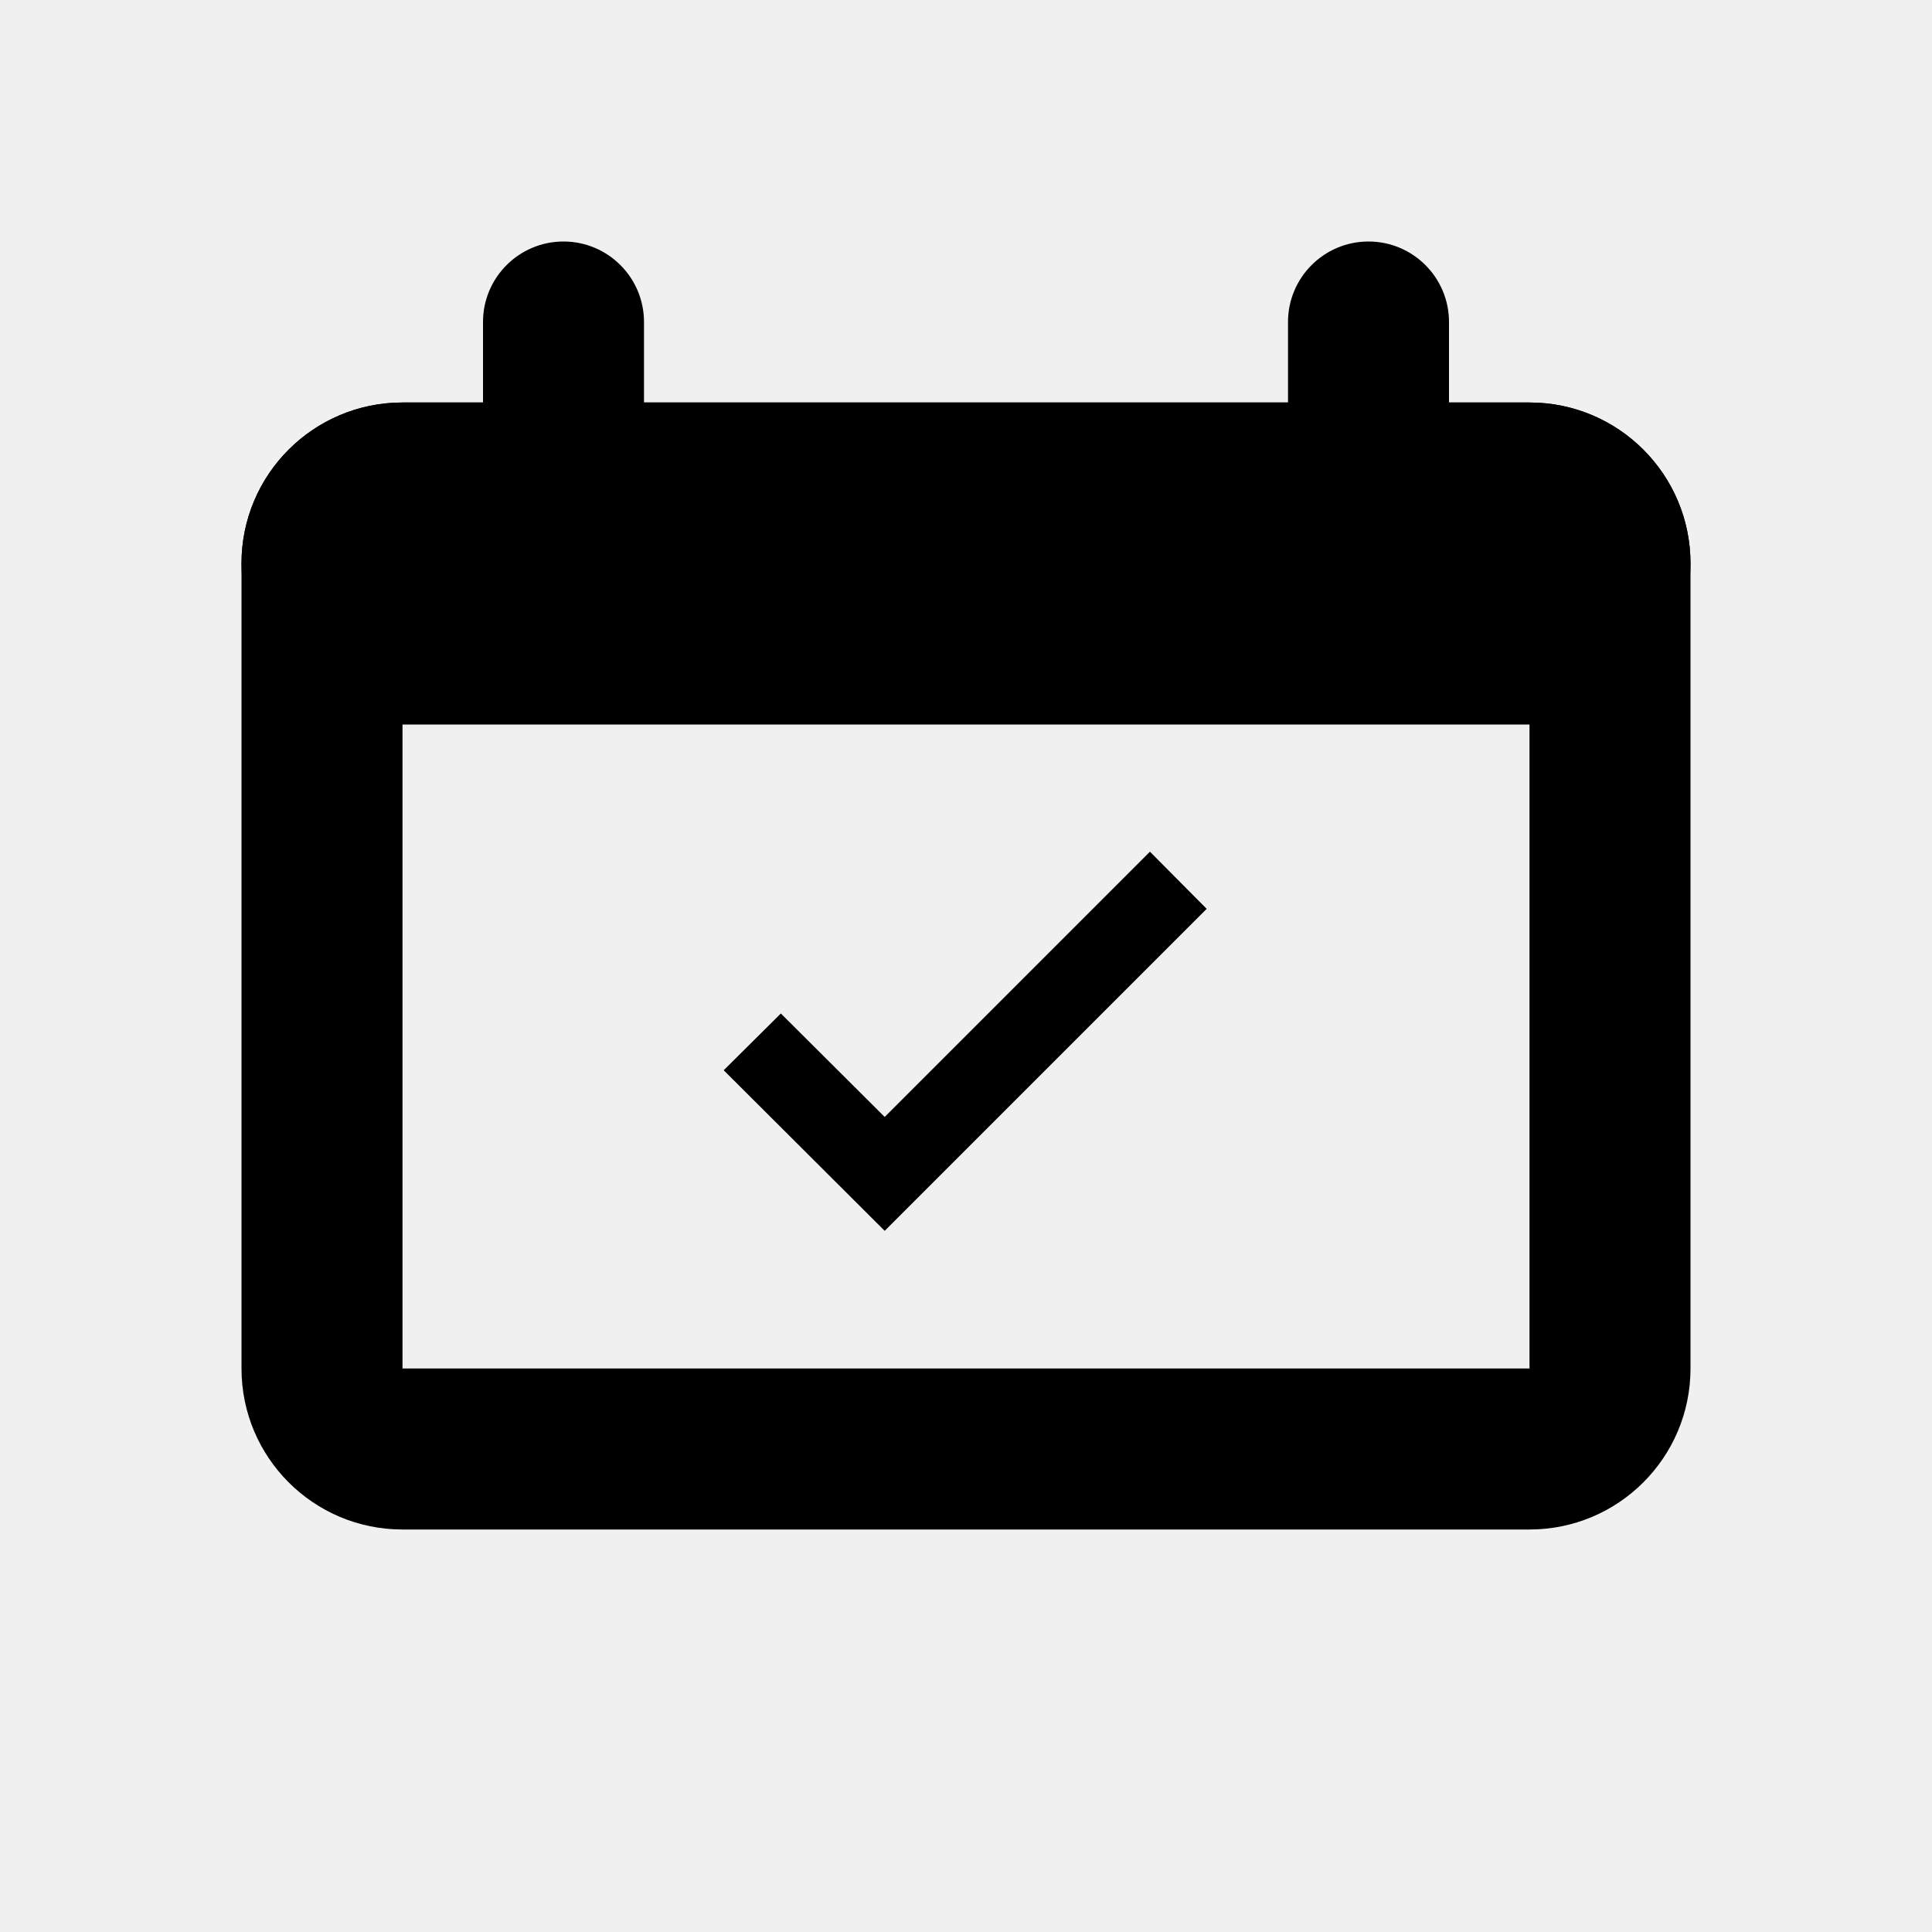
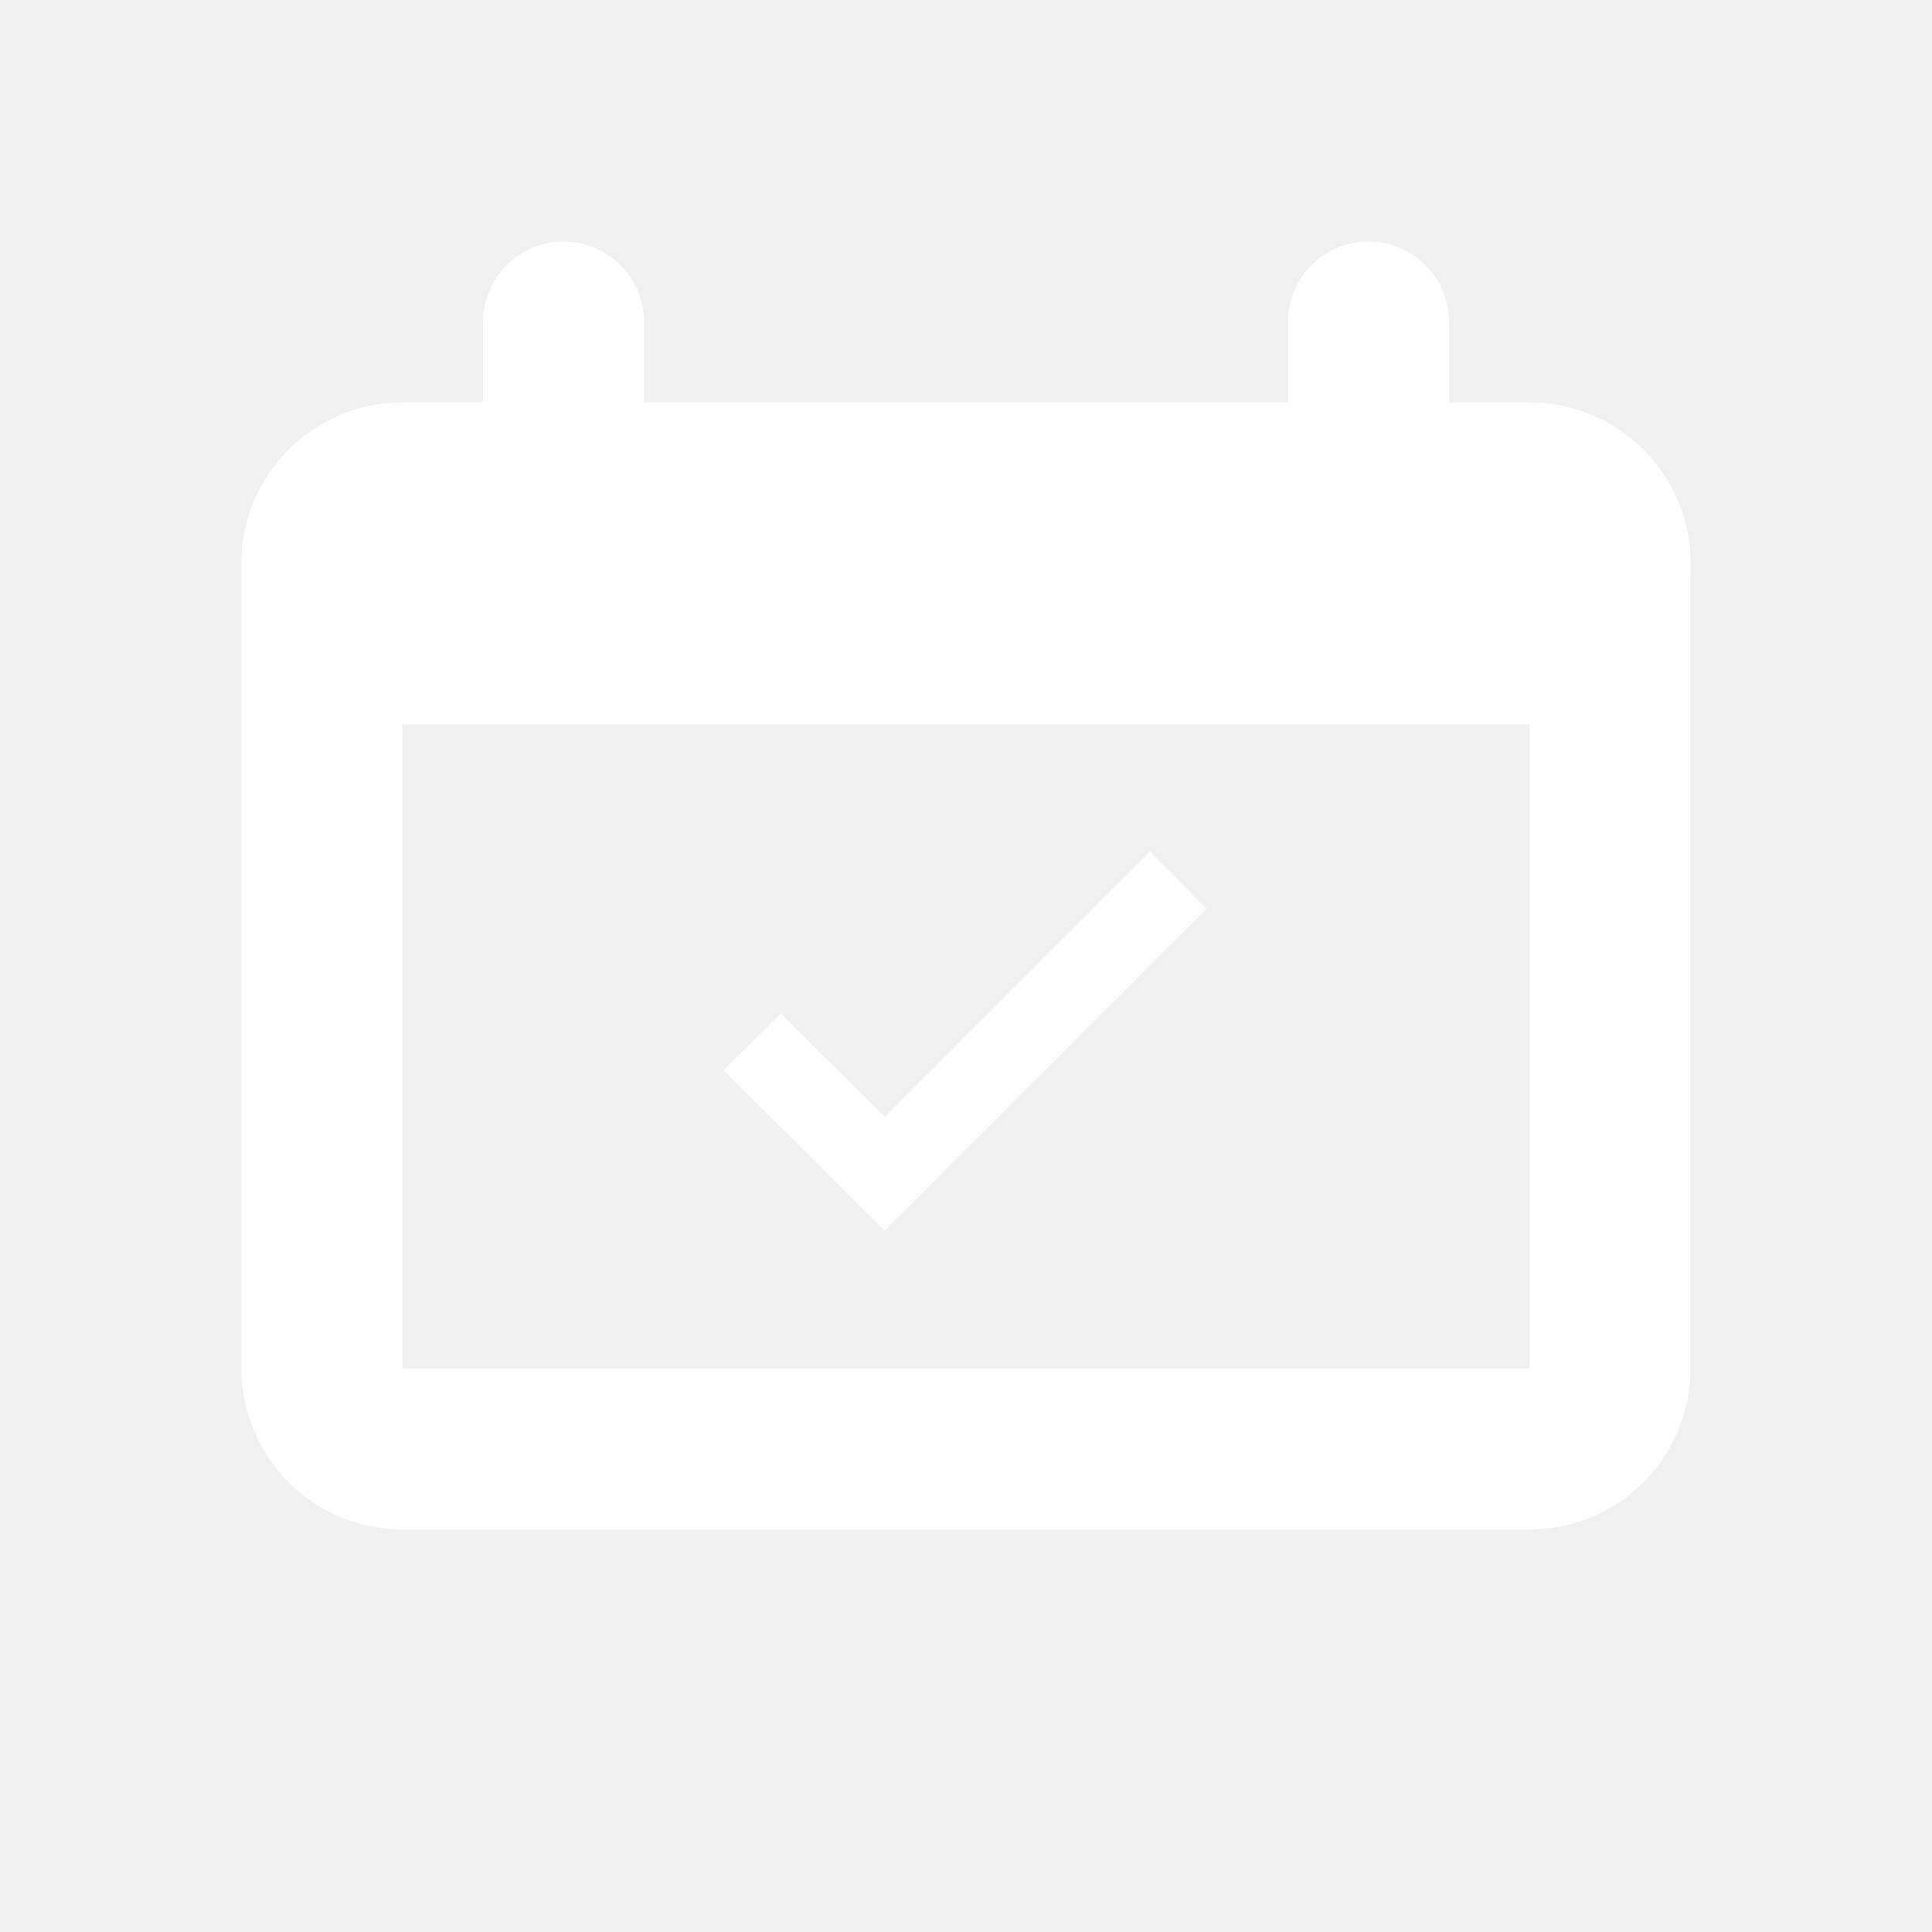
- <svg xmlns="http://www.w3.org/2000/svg" width="800px" height="800px" viewBox="0 0 24 24" fill="none">
-   <path fill-rule="evenodd" clip-rule="evenodd" d="M5 5C3.895 5 3 5.895 3 7V17C3 18.105 3.895 19 5 19H19C20.105 19 21 18.105 21 17V7C21 5.895 20.105 5 19 5H5ZM19 7H5V17H19V7Z" fill="#000000" />
-   <path d="M3 7C3 5.895 3.895 5 5 5H19C20.105 5 21 5.895 21 7C21 8.105 20.105 9 19 9H5C3.895 9 3 8.105 3 7Z" fill="#000000" />
-   <path d="M7 7C6.448 7 6 6.552 6 6V4C6 3.448 6.448 3 7 3C7.552 3 8 3.448 8 4V6C8 6.552 7.552 7 7 7Z" fill="#000000" />
-   <path d="M17 7C16.448 7 16 6.552 16 6V4C16 3.448 16.448 3 17 3C17.552 3 18 3.448 18 4V6C18 6.552 17.552 7 17 7Z" fill="#000000" />
-   <path d="M14.99 11.29L14.285 10.58L10.99 13.875L9.7 12.59L8.99 13.295L10.99 15.29L14.99 11.29Z" fill="#000000" />
+ <svg xmlns="http://www.w3.org/2000/svg" width="800px" height="800px" viewBox="0 0 24 24" fill="#ffffff">
+   <path fill-rule="evenodd" clip-rule="evenodd" d="M5 5C3.895 5 3 5.895 3 7V17C3 18.105 3.895 19 5 19H19C20.105 19 21 18.105 21 17V7C21 5.895 20.105 5 19 5H5ZM19 7H5V17H19V7Z" fill="#ffffff" />
+   <path d="M3 7C3 5.895 3.895 5 5 5H19C20.105 5 21 5.895 21 7C21 8.105 20.105 9 19 9H5C3.895 9 3 8.105 3 7Z" fill="#ffffff" />
+   <path d="M7 7C6.448 7 6 6.552 6 6V4C6 3.448 6.448 3 7 3C7.552 3 8 3.448 8 4V6C8 6.552 7.552 7 7 7Z" fill="#ffffff" />
+   <path d="M17 7C16.448 7 16 6.552 16 6V4C16 3.448 16.448 3 17 3C17.552 3 18 3.448 18 4V6C18 6.552 17.552 7 17 7Z" fill="#ffffff" />
+   <path d="M14.99 11.29L14.285 10.58L10.99 13.875L9.7 12.59L8.99 13.295L10.99 15.29L14.99 11.29Z" fill="#ffffff" />
</svg>
